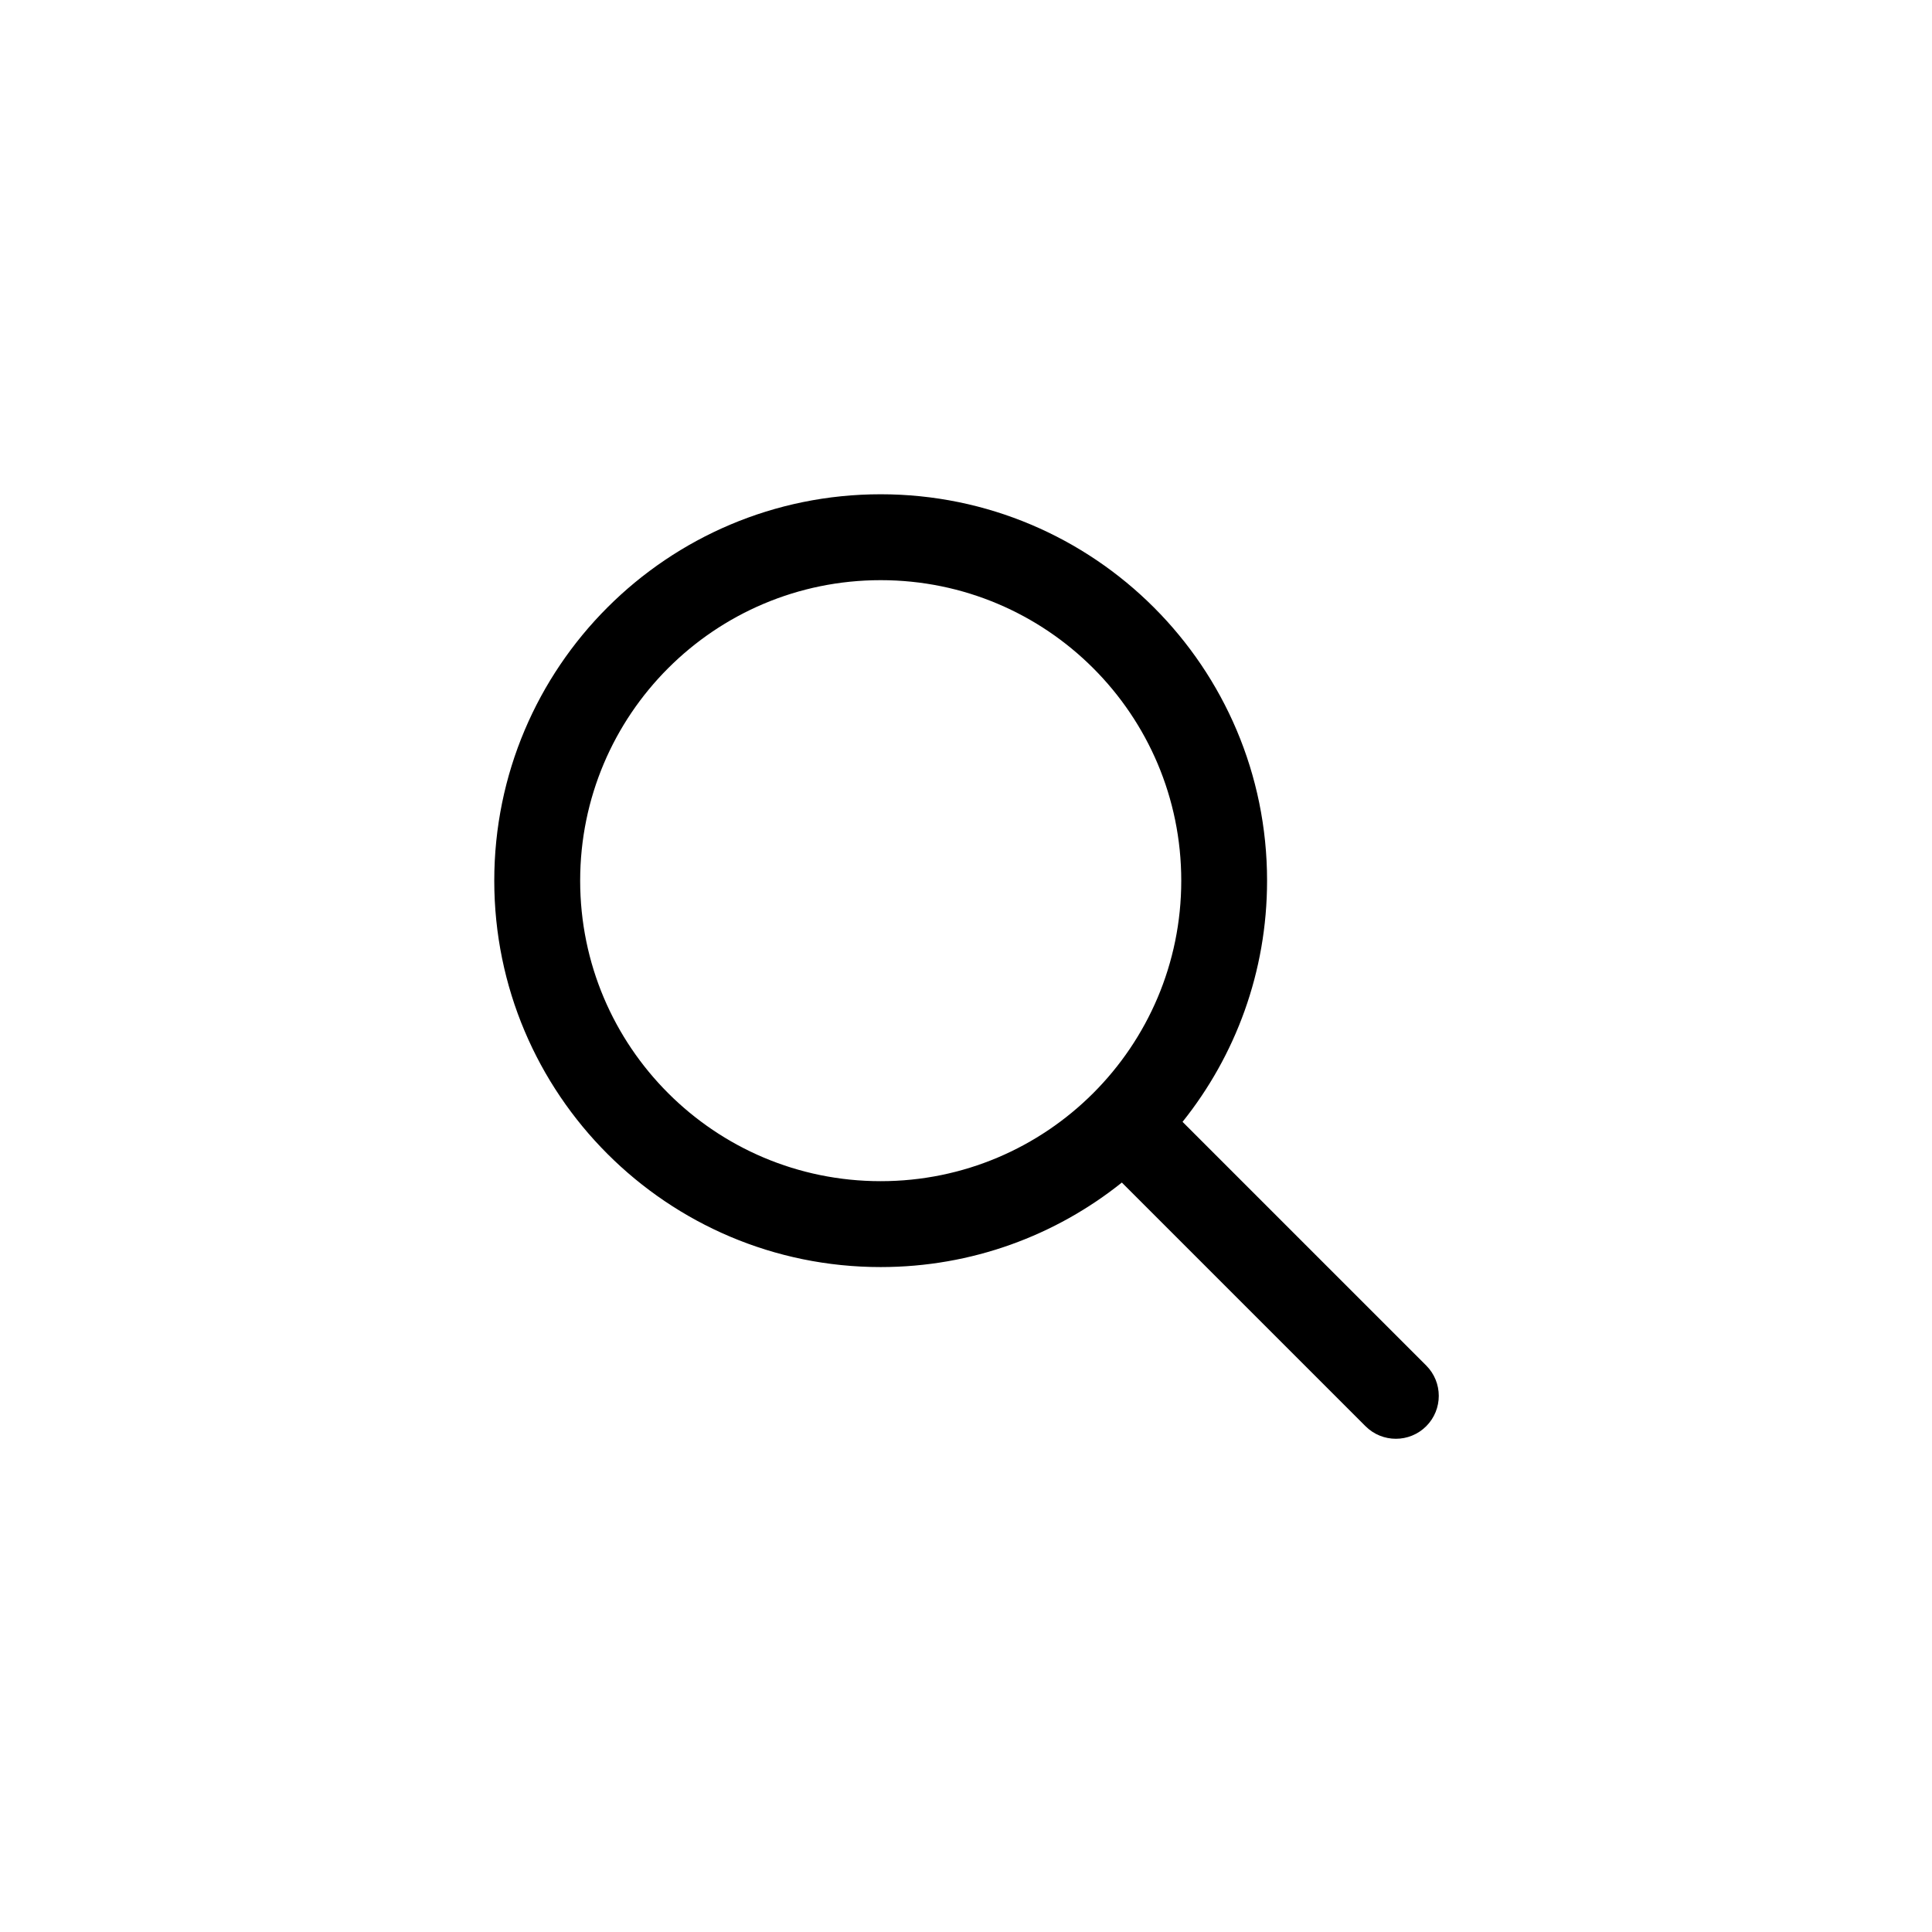
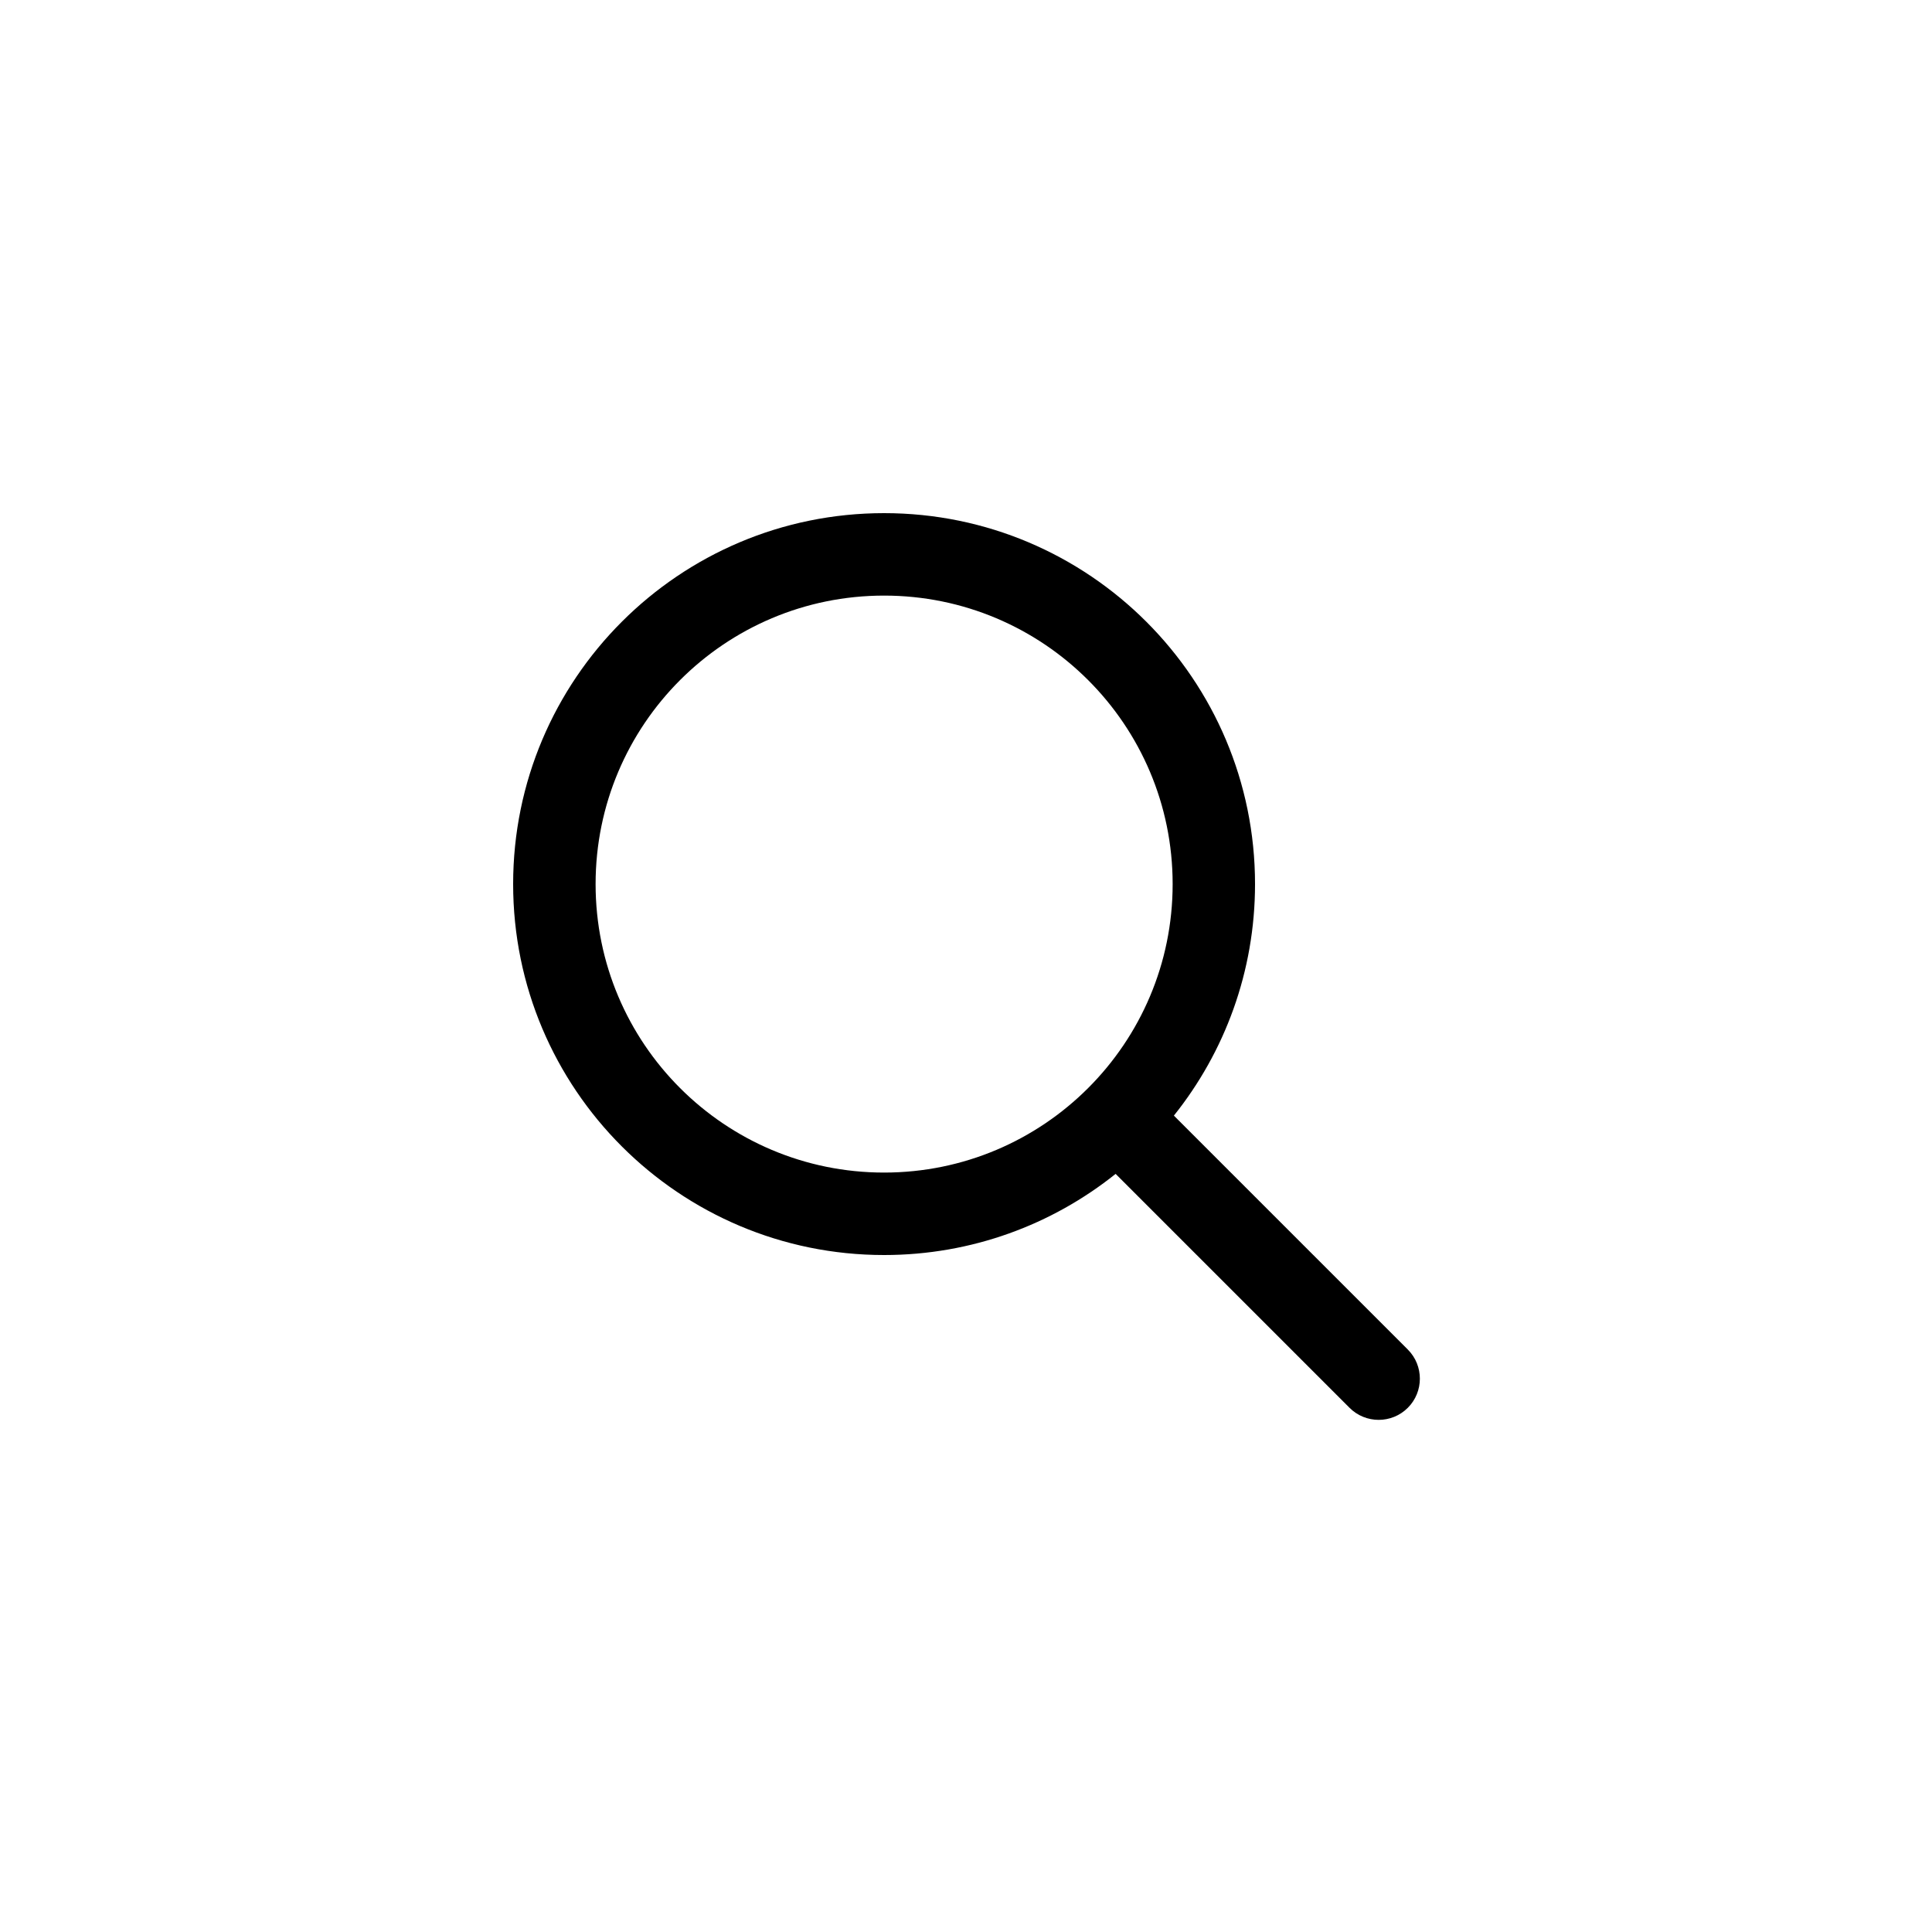
- <svg xmlns="http://www.w3.org/2000/svg" viewBox="0 0 24 24" fill="none">
-   <path fill-rule="evenodd" clip-rule="evenodd" d="M14.674 10.94C14.674 13.002 13.002 14.673 10.94 14.673C8.878 14.673 7.207 13.002 7.207 10.94C7.207 8.878 8.878 7.207 10.94 7.207C13.002 7.207 14.674 8.878 14.674 10.94ZM13.936 14.69C13.115 15.347 12.073 15.74 10.94 15.74C8.289 15.74 6.14 13.591 6.14 10.94C6.14 8.289 8.289 6.14 10.94 6.14C13.591 6.14 15.74 8.289 15.74 10.94C15.74 12.073 15.347 13.115 14.69 13.936L17.717 16.963C17.925 17.171 17.925 17.509 17.717 17.717C17.509 17.925 17.171 17.925 16.963 17.717L13.936 14.69Z" fill="currentColor" />
+ <svg xmlns="http://www.w3.org/2000/svg" viewBox="0 0 25 25" fill="none">
+   <path fill-rule="evenodd" clip-rule="evenodd" d="M15.174 11.44C15.174 13.502 13.502 15.173 11.44 15.173C9.378 15.173 7.707 13.502 7.707 11.44C7.707 9.378 9.378 7.707 11.44 7.707C13.502 7.707 15.174 9.378 15.174 11.44ZM14.436 15.19C13.615 15.847 12.573 16.24 11.44 16.24C8.789 16.24 6.64 14.091 6.64 11.44C6.64 8.789 8.789 6.64 11.44 6.64C14.091 6.64 16.24 8.789 16.24 11.44C16.24 12.573 15.847 13.615 15.19 14.436L18.217 17.463C18.425 17.671 18.425 18.009 18.217 18.217C18.009 18.425 17.671 18.425 17.463 18.217L14.436 15.19Z" fill="currentColor" />
</svg>
